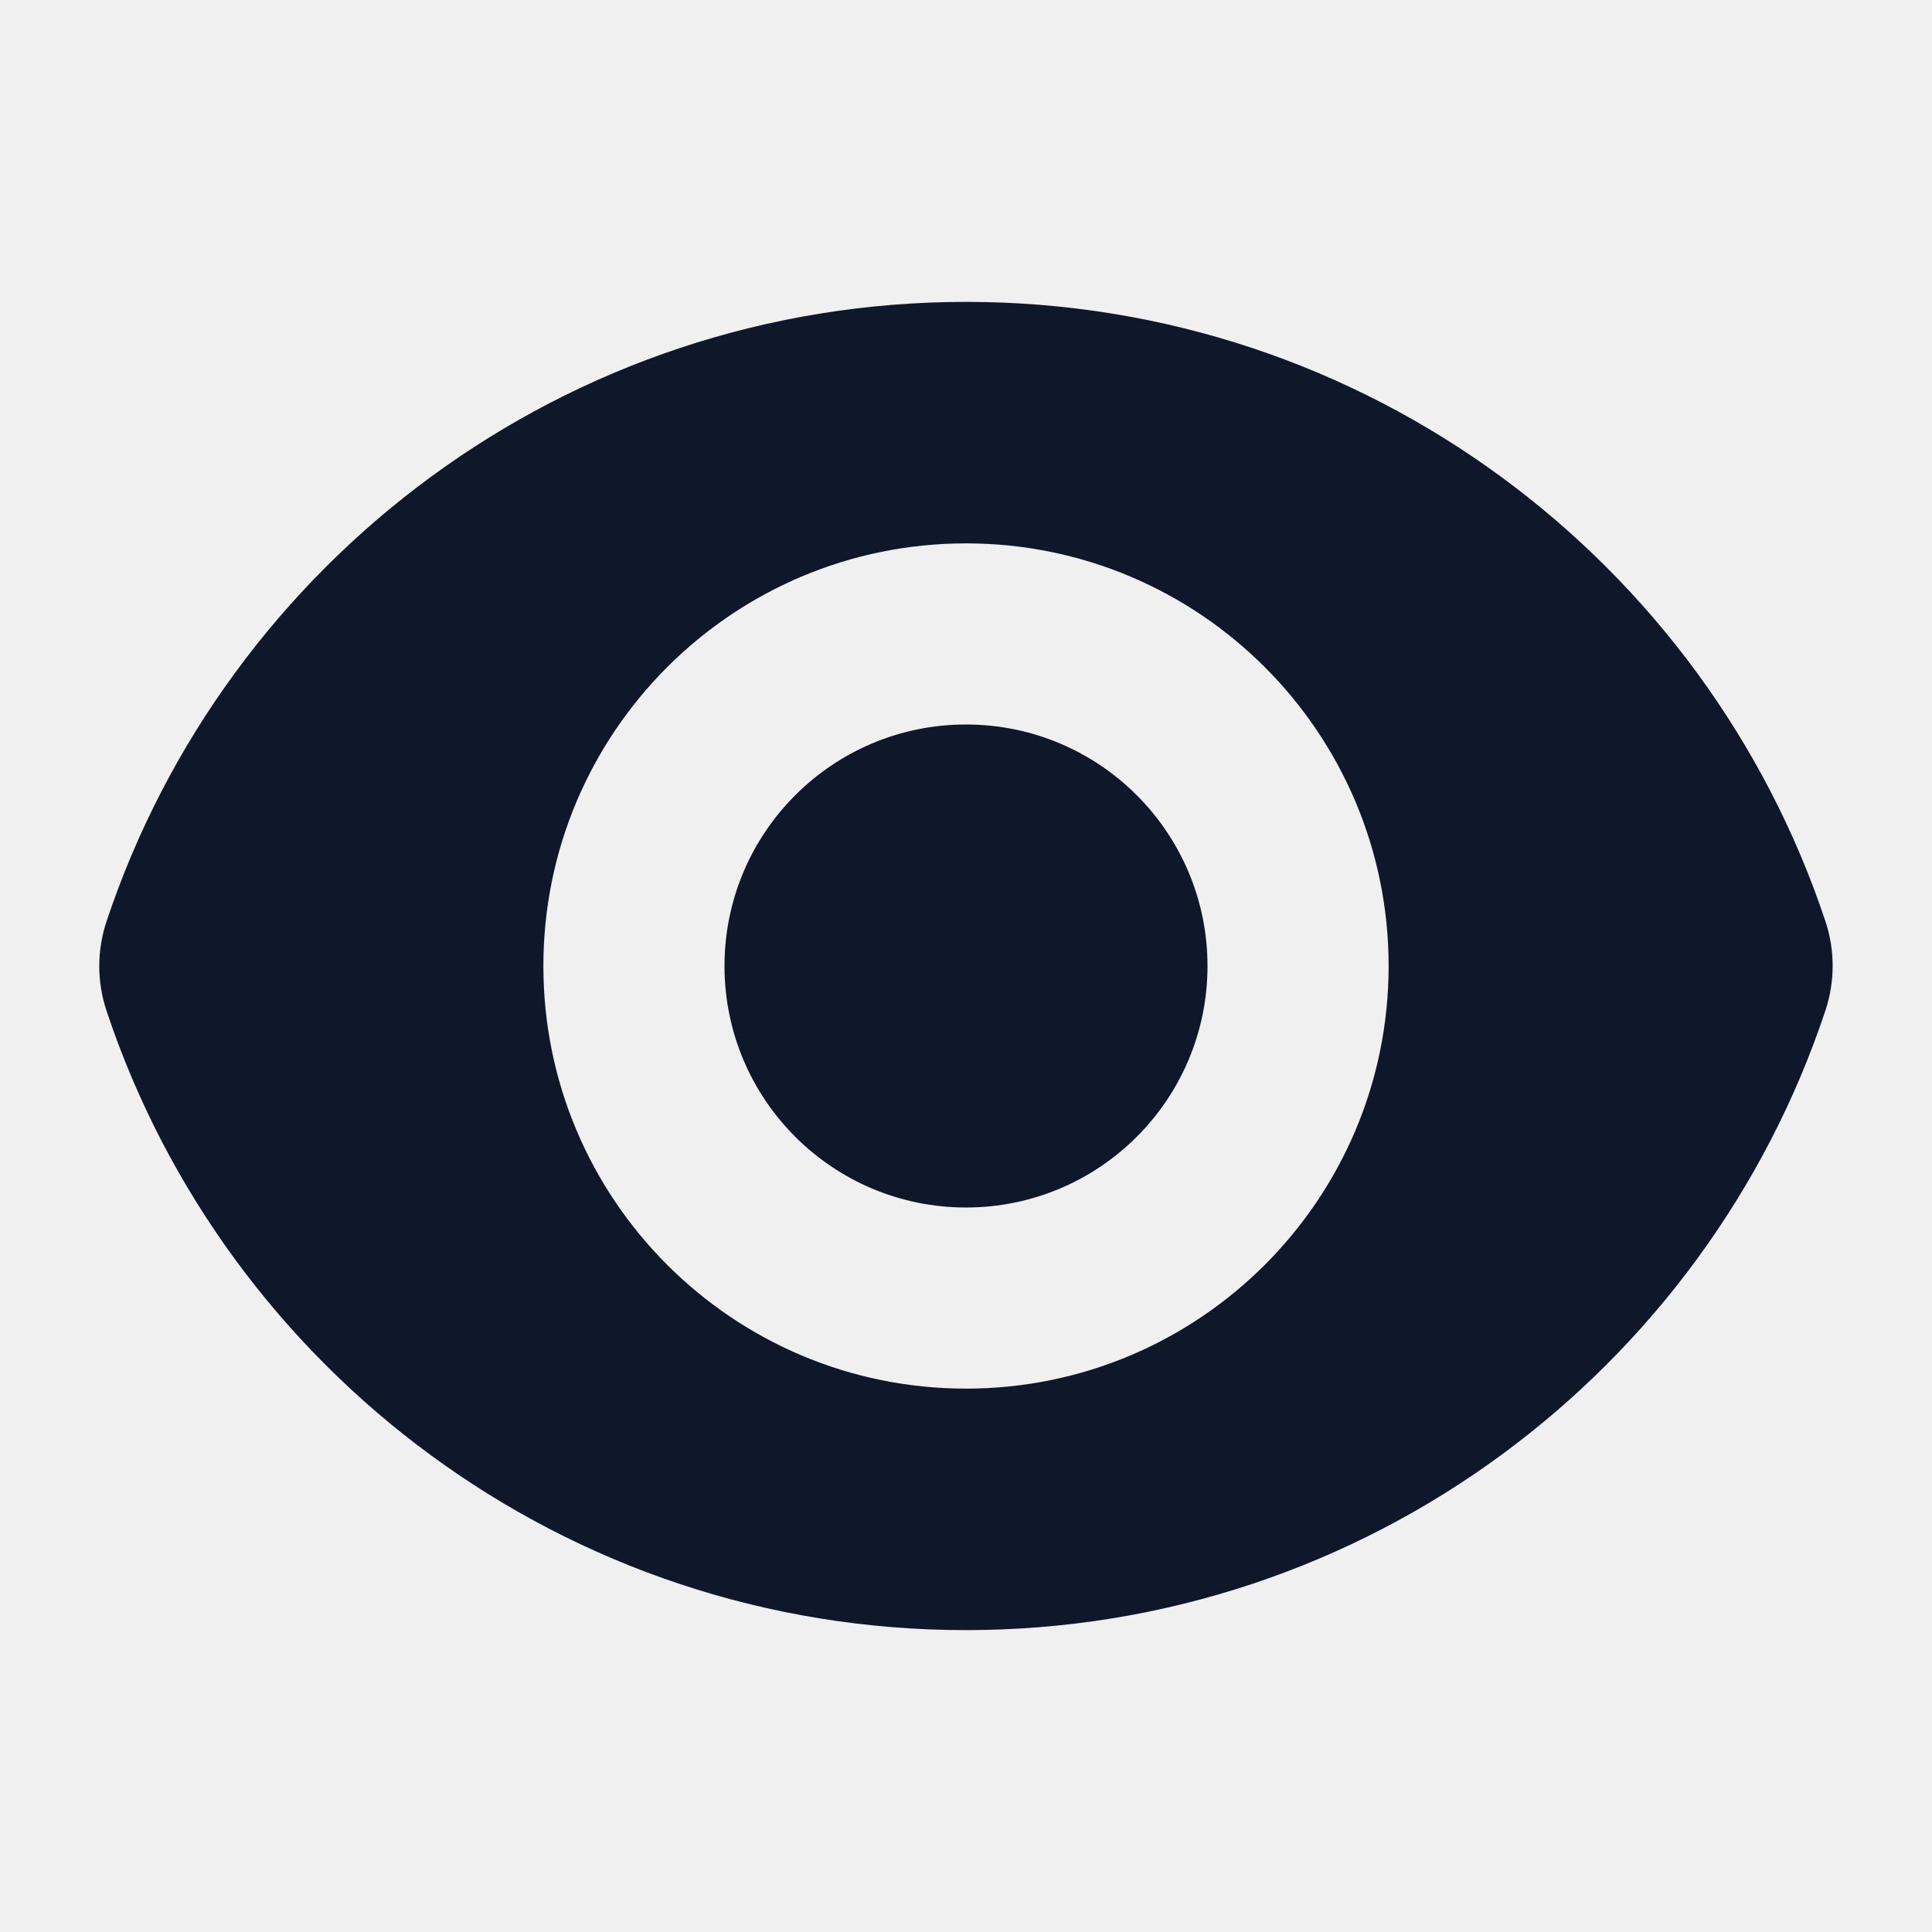
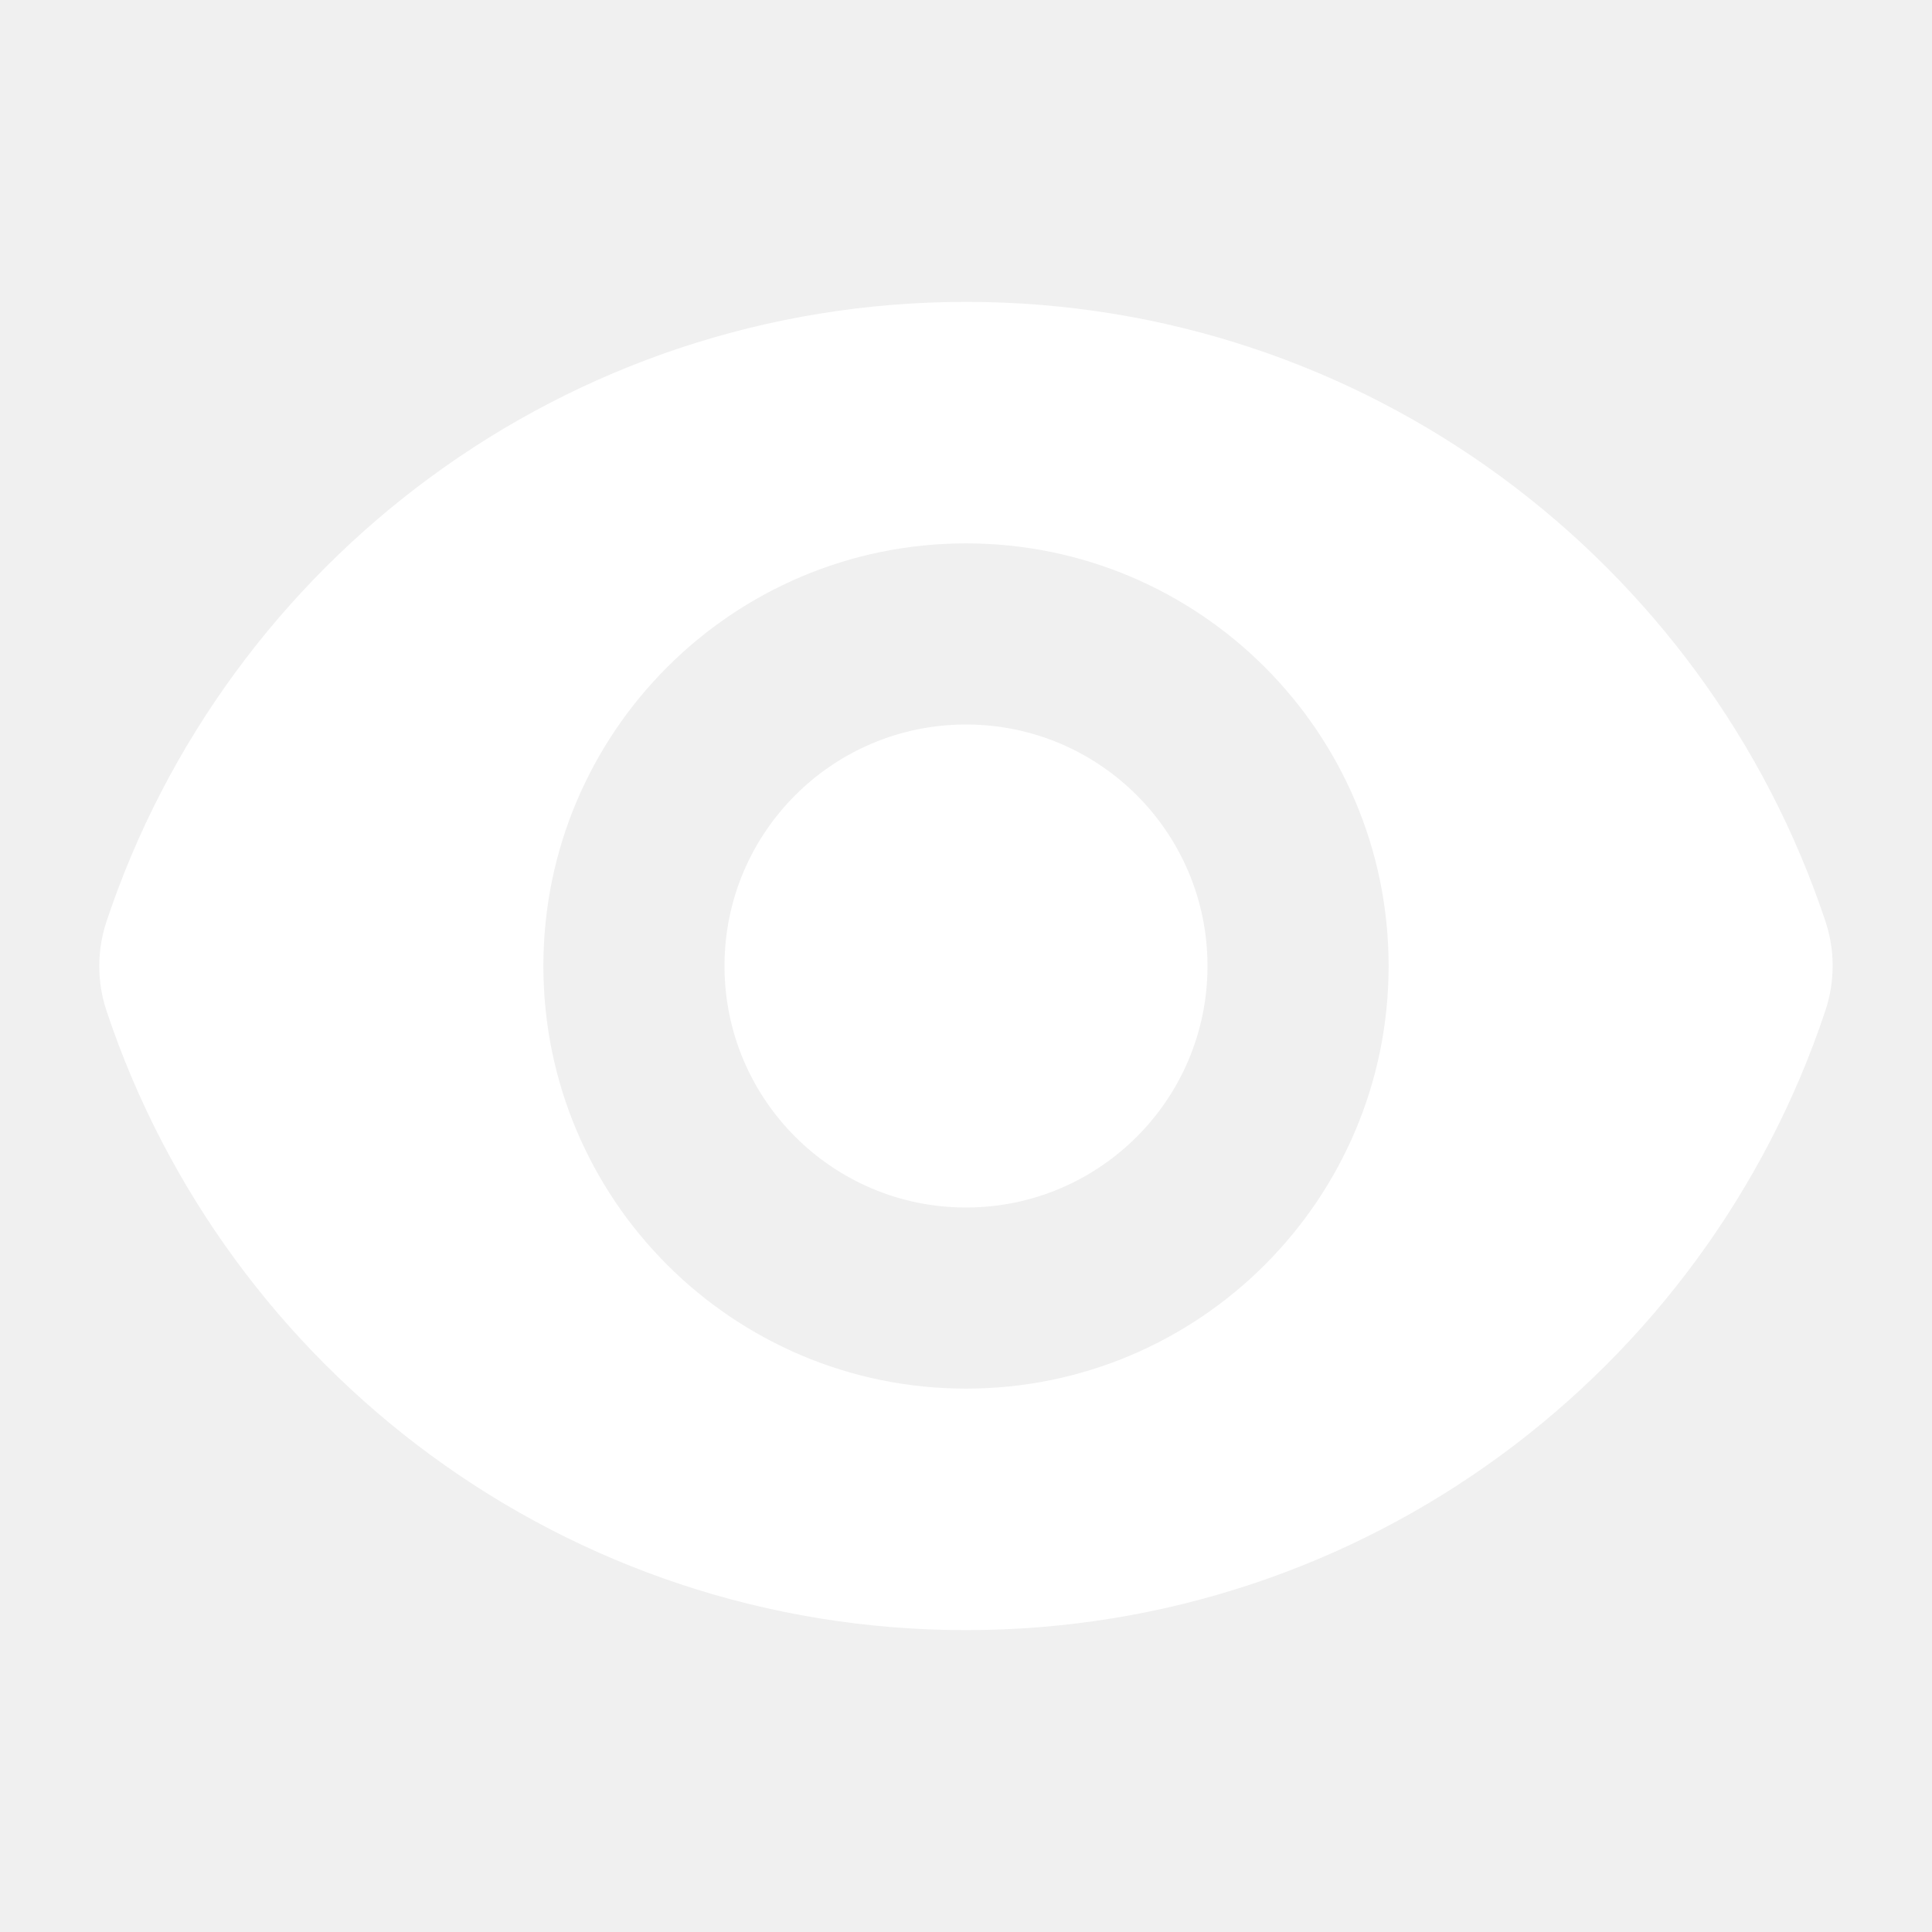
<svg xmlns="http://www.w3.org/2000/svg" width="24" height="24" viewBox="0 0 24 24" fill="none">
-   <path d="M12 15C13.657 15 15 13.657 15 12C15 10.343 13.657 9 12 9C10.343 9 9 10.343 9 12C9 13.657 10.343 15 12 15Z" fill="#0F172A" />
-   <path fill-rule="evenodd" clip-rule="evenodd" d="M1.323 11.447C2.811 6.976 7.028 3.75 12.001 3.75C16.971 3.75 21.186 6.973 22.675 11.441C22.796 11.802 22.796 12.192 22.676 12.553C21.189 17.024 16.971 20.25 11.999 20.25C7.028 20.25 2.813 17.027 1.324 12.559C1.203 12.198 1.203 11.808 1.323 11.447ZM17.25 12C17.25 14.899 14.899 17.25 12 17.25C9.101 17.25 6.75 14.899 6.75 12C6.75 9.101 9.101 6.75 12 6.75C14.899 6.75 17.25 9.101 17.25 12Z" fill="#0F172A" />
+   <path d="M12 15C13.657 15 15 13.657 15 12C15 10.343 13.657 9 12 9C10.343 9 9 10.343 9 12C9 13.657 10.343 15 12 15Z" fill="#FFFFFF" />
+   <path fill-rule="evenodd" clip-rule="evenodd" d="M1.323 11.447C2.811 6.976 7.028 3.75 12.001 3.75C16.971 3.75 21.186 6.973 22.675 11.441C22.796 11.802 22.796 12.192 22.676 12.553C21.189 17.024 16.971 20.25 11.999 20.25C7.028 20.25 2.813 17.027 1.324 12.559C1.203 12.198 1.203 11.808 1.323 11.447ZM17.25 12C17.25 14.899 14.899 17.25 12 17.25C9.101 17.25 6.75 14.899 6.75 12C6.75 9.101 9.101 6.75 12 6.75C14.899 6.75 17.25 9.101 17.25 12Z" fill="#FFFFFF" />
</svg>
